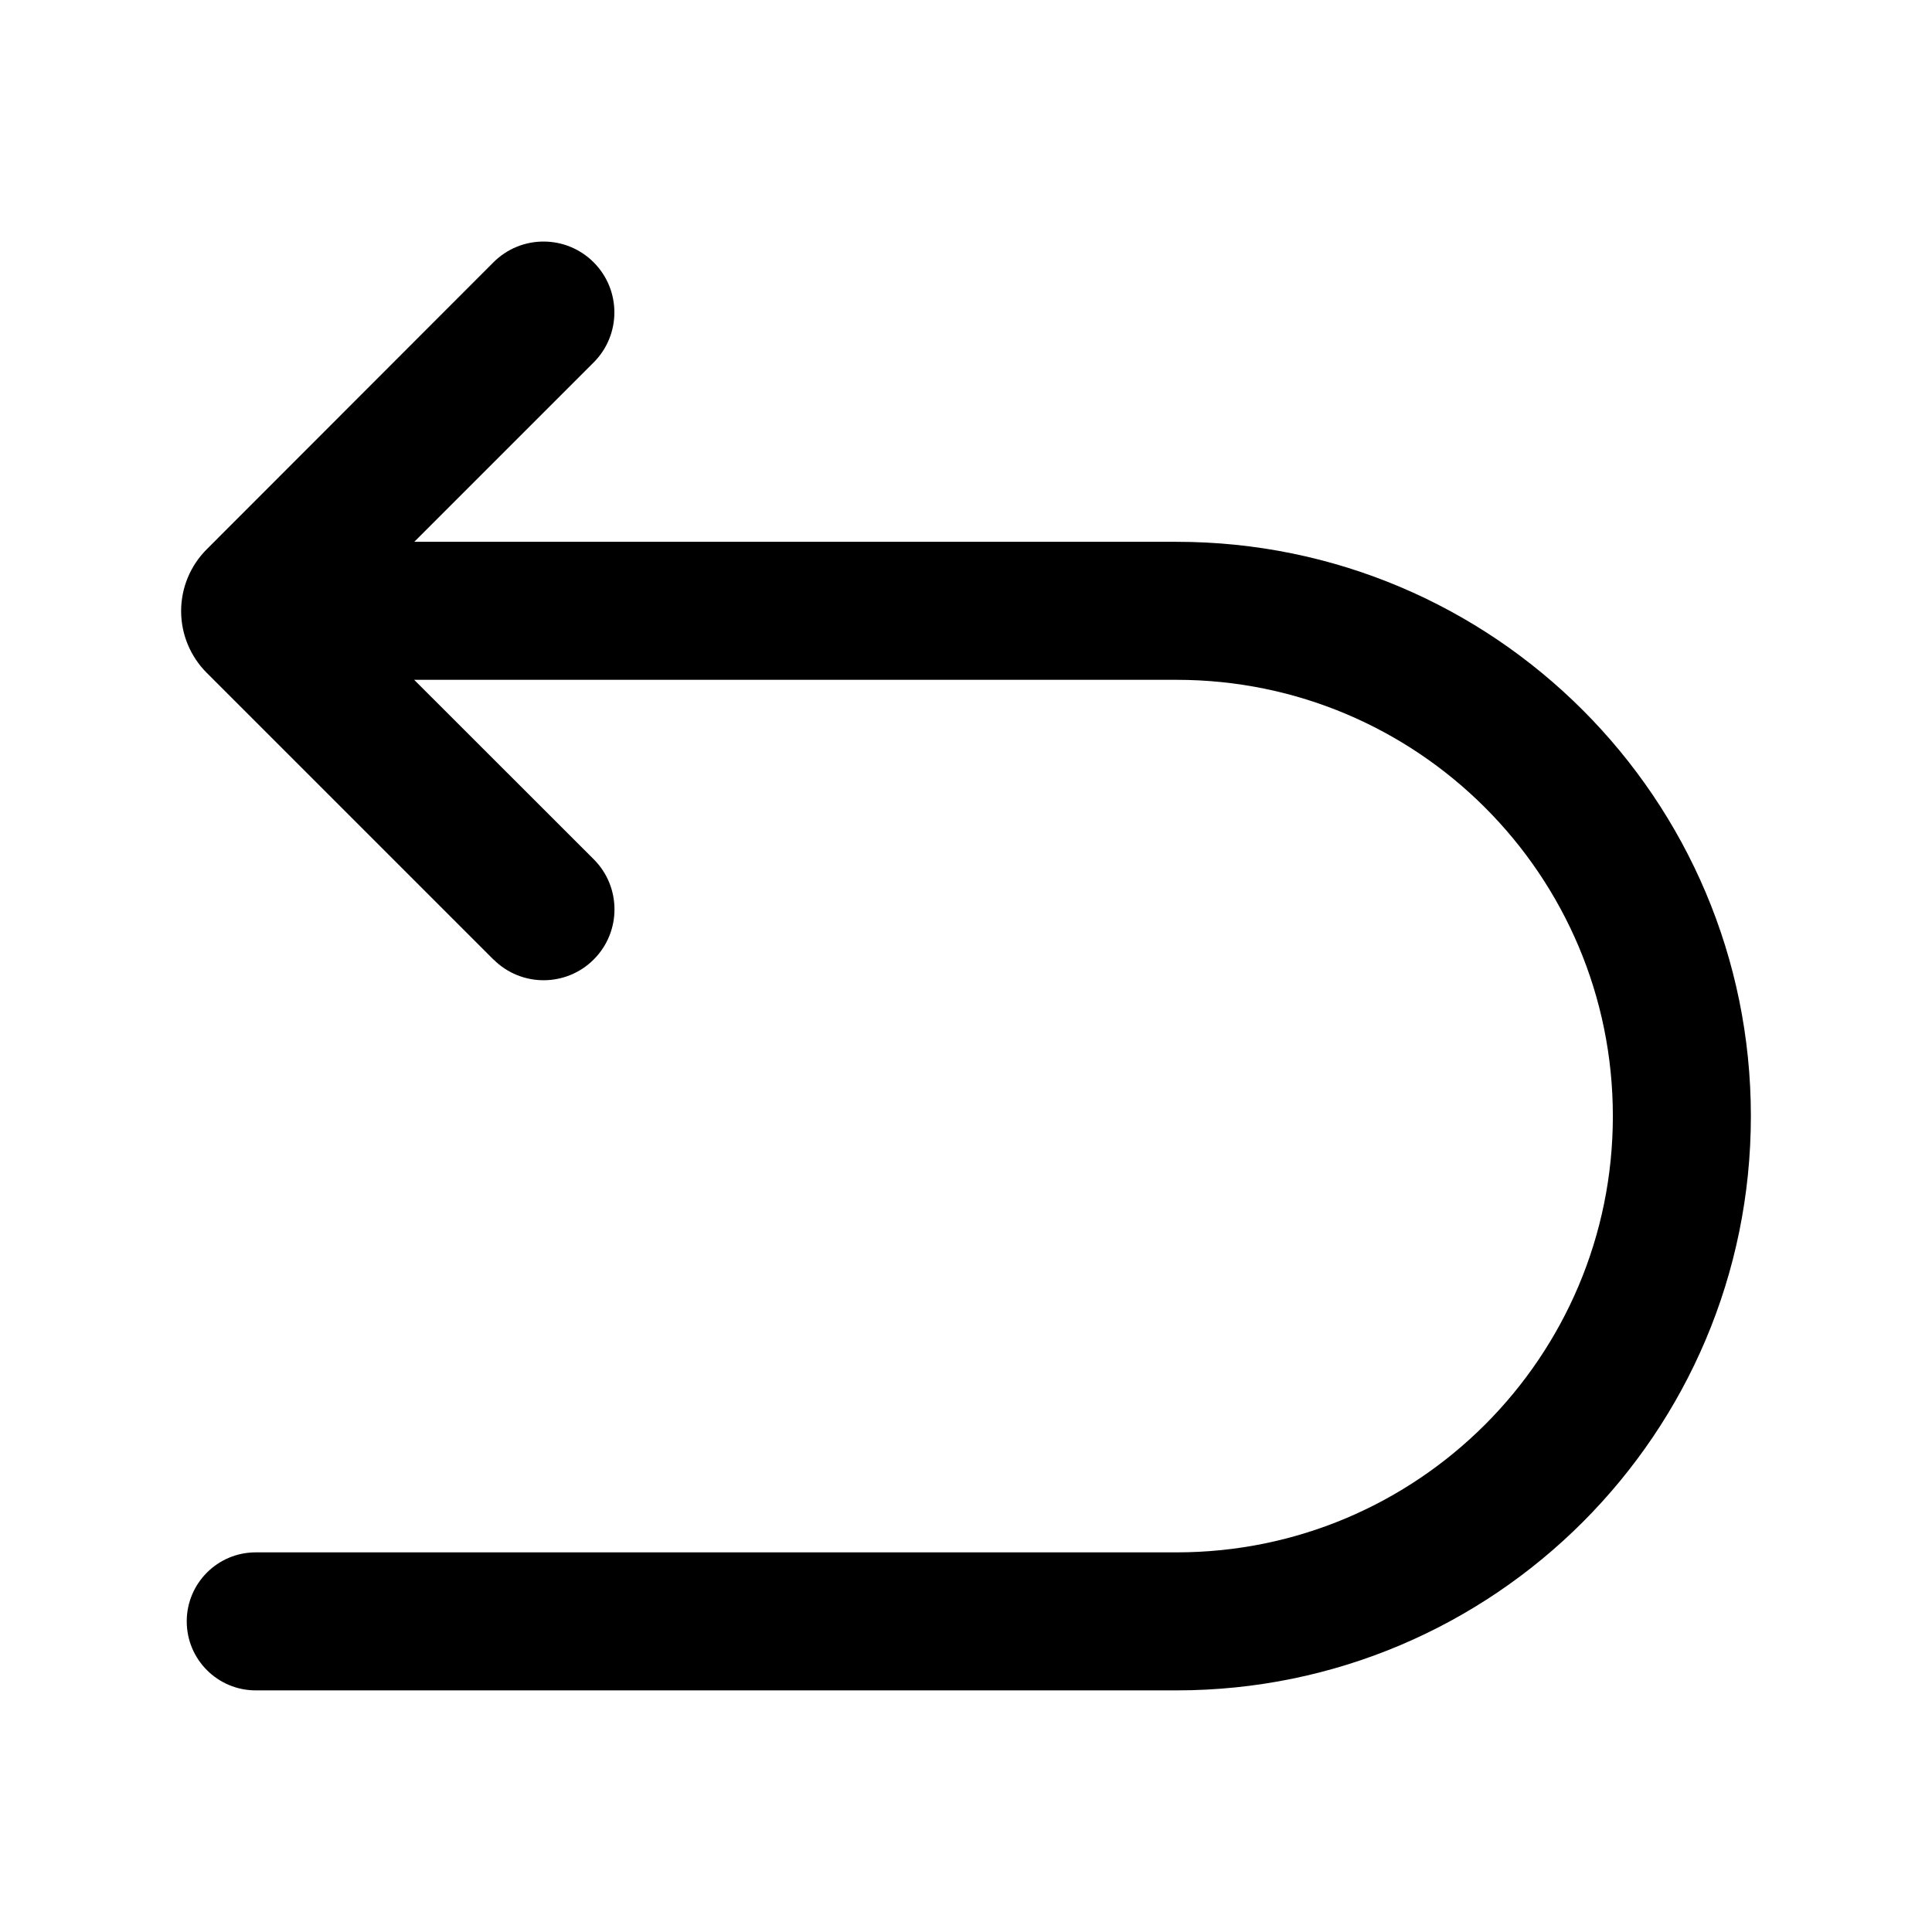
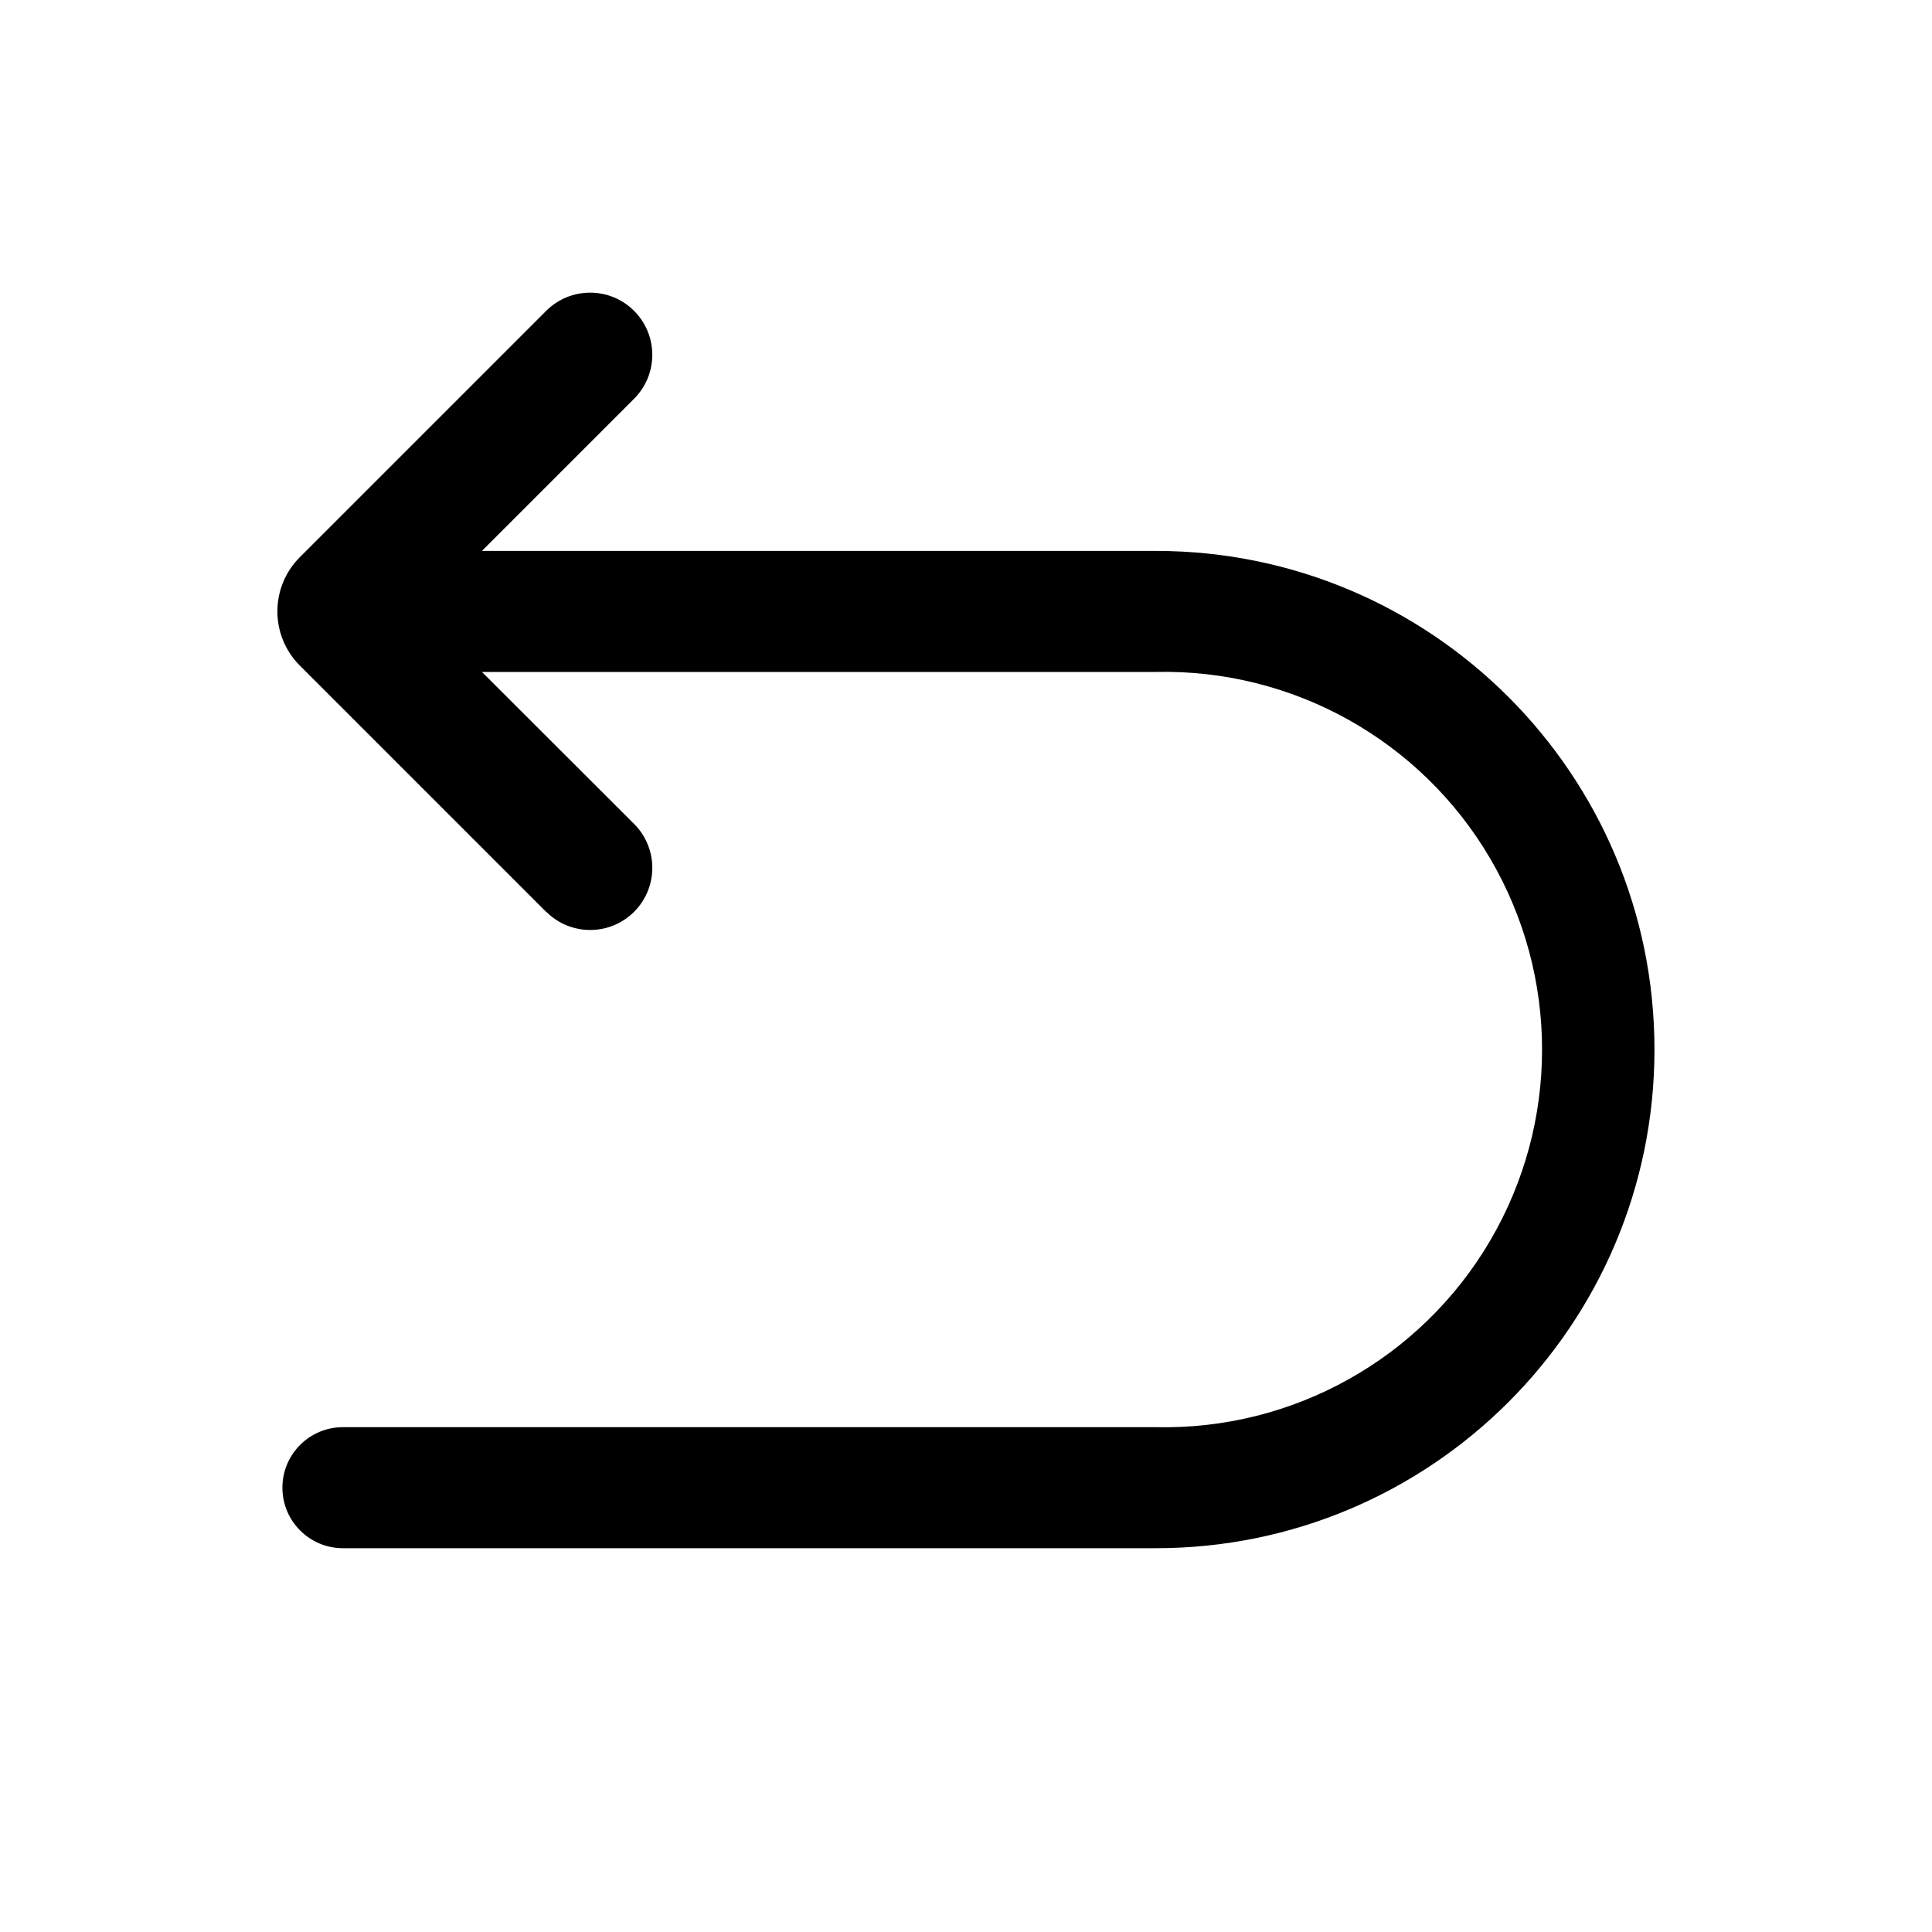
- <svg xmlns="http://www.w3.org/2000/svg" width="16" height="16" fill="currentColor" viewBox="0 0 16 16">
-   <path fill="#000" d="M4.087 7.946a.586.586 0 1 0 .83-.83L3.43 5.63h6.314a3.613 3.613 0 1 1 0 7.226H2.118a.571.571 0 1 0 0 1.143h7.626a4.756 4.756 0 0 0 0-9.512H3.431l1.485-1.485a.586.586 0 0 0-.829-.83L1.712 4.549a.723.723 0 0 0 0 1.023l2.375 2.375Z" />
+ <svg xmlns="http://www.w3.org/2000/svg" width="20" height="20" fill="currentColor" viewBox="0 0 20 20">
+   <path fill-rule="evenodd" d="M5.655 9.439a.643.643 0 1 0 .909-.91L4.989 6.956h6.976a3.91 3.91 0 1 1 0 7.818H3.55a.626.626 0 0 0 0 1.253h8.415a5.162 5.162 0 1 0 0-10.324H4.989l1.575-1.575a.643.643 0 1 0-.91-.91l-2.55 2.55a.793.793 0 0 0 0 1.122l2.55 2.55Z" clip-rule="evenodd" />
</svg>
